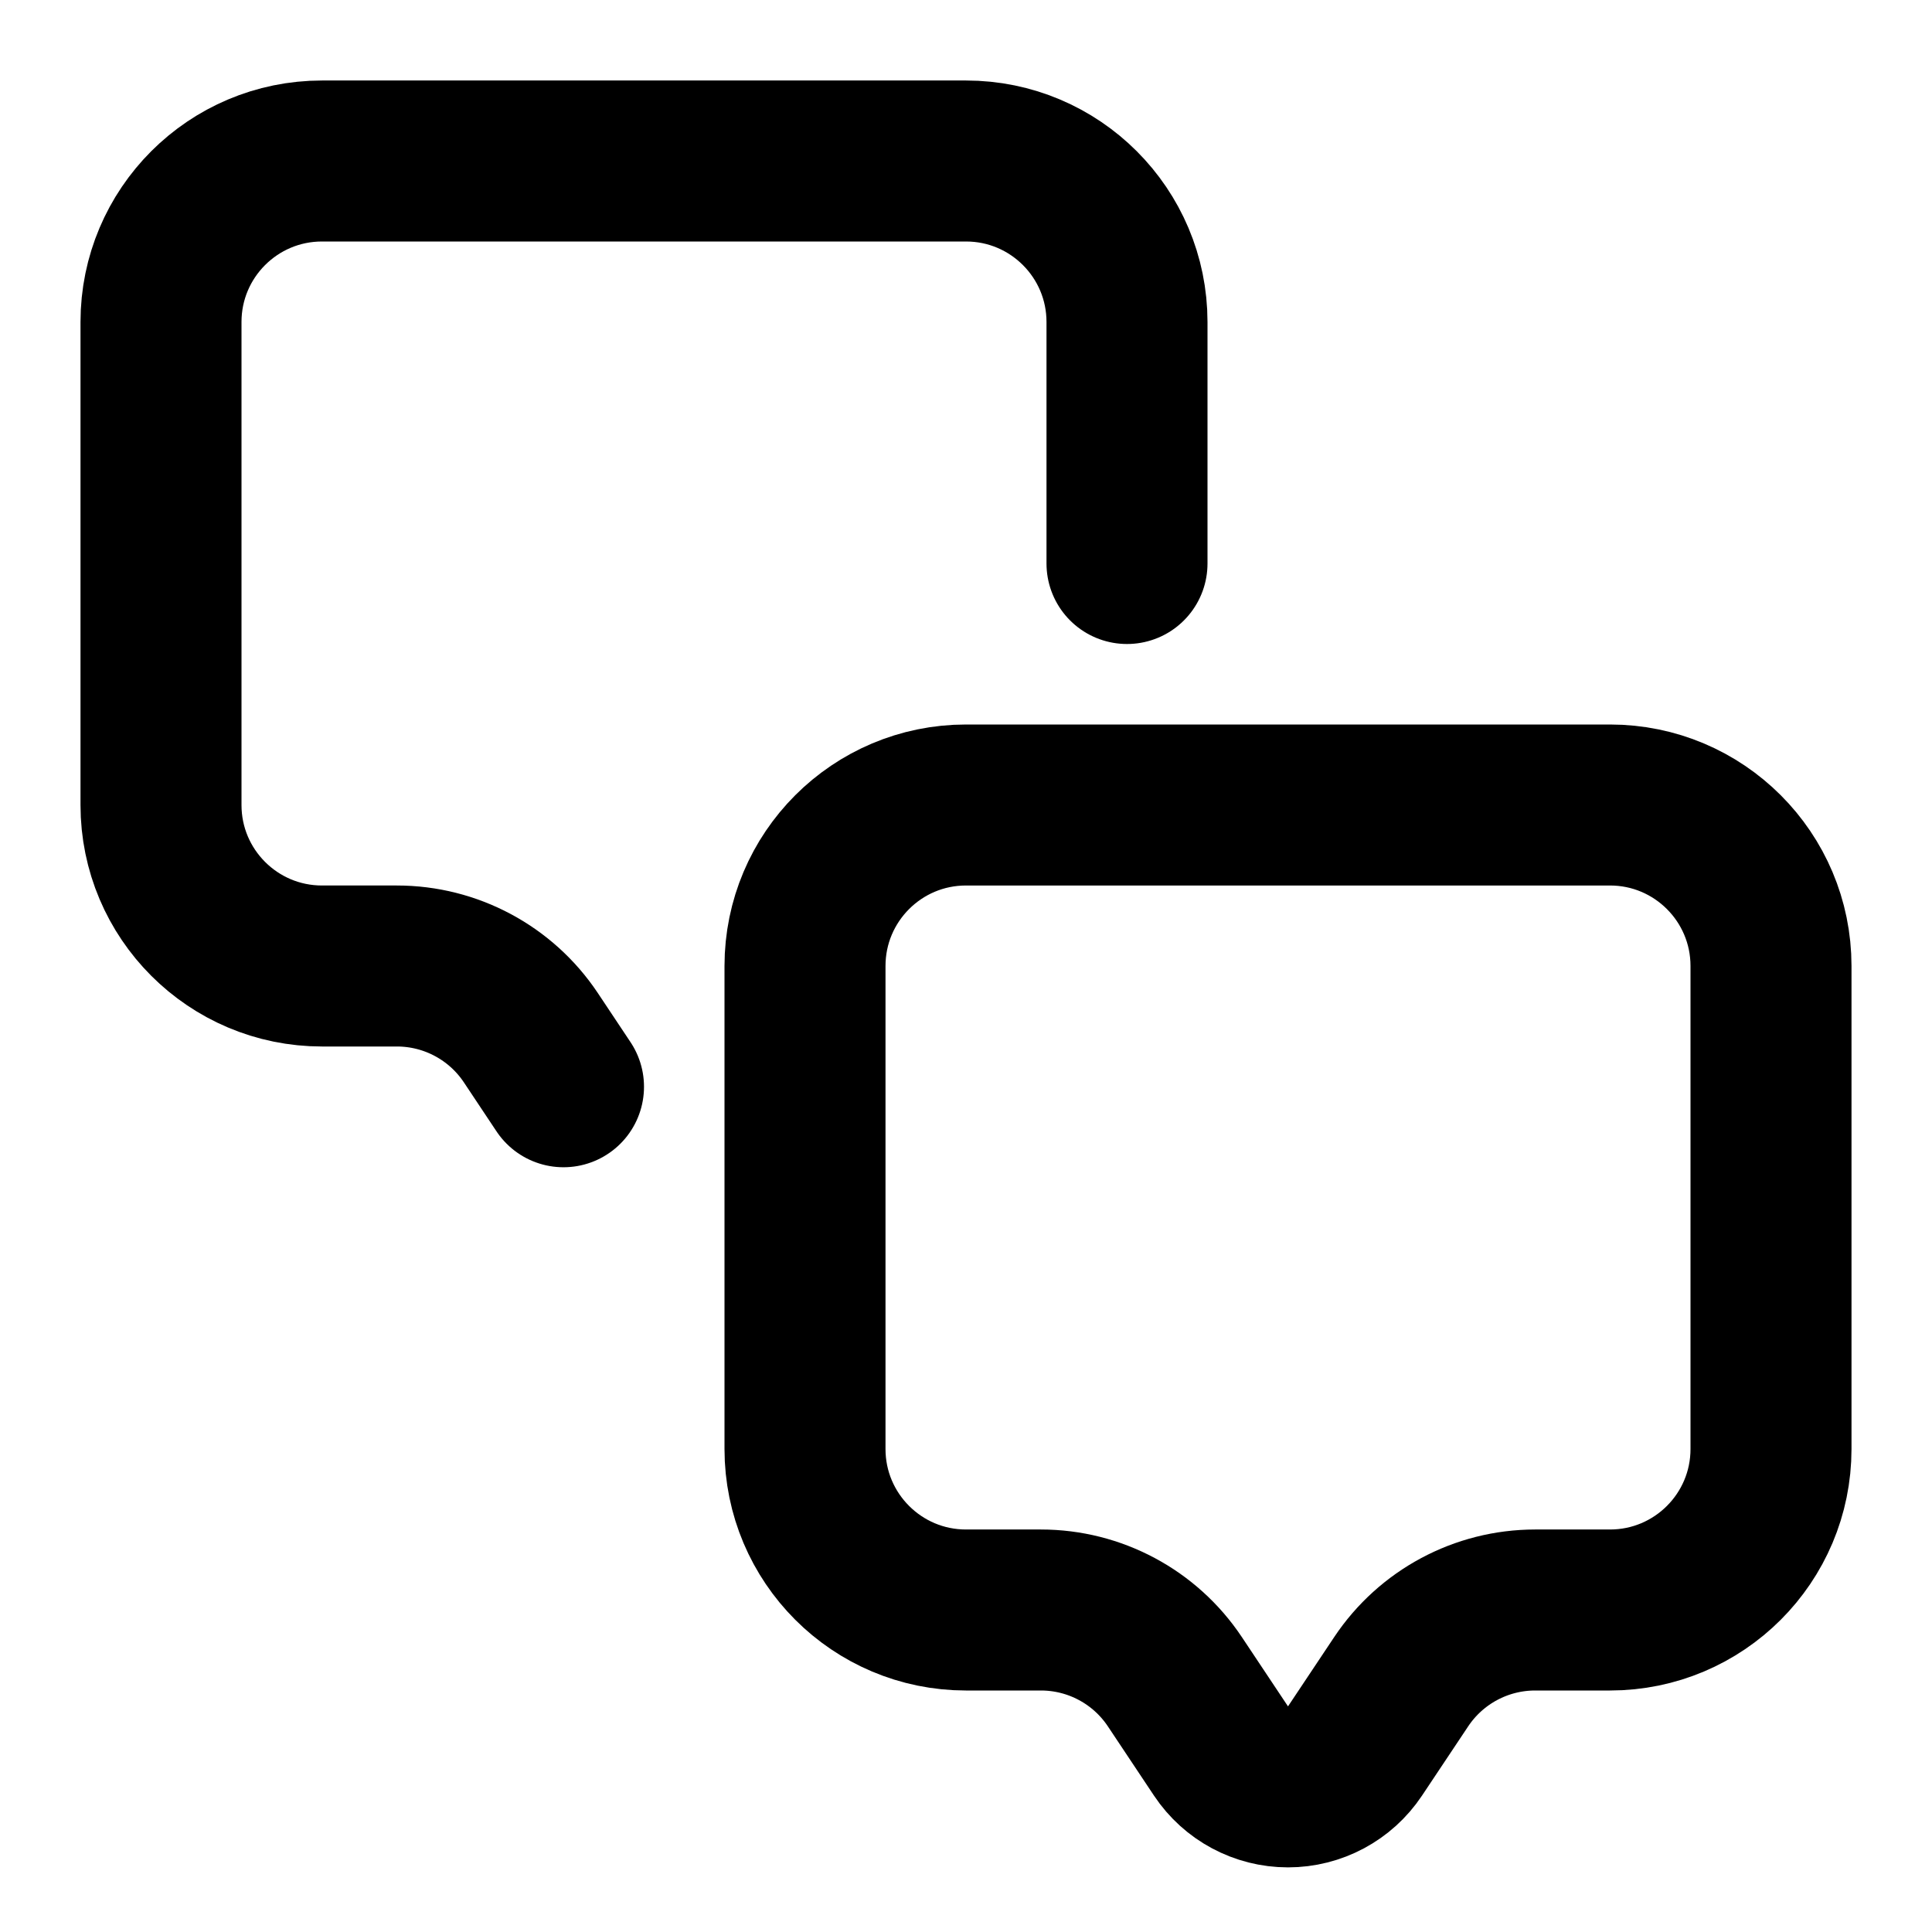
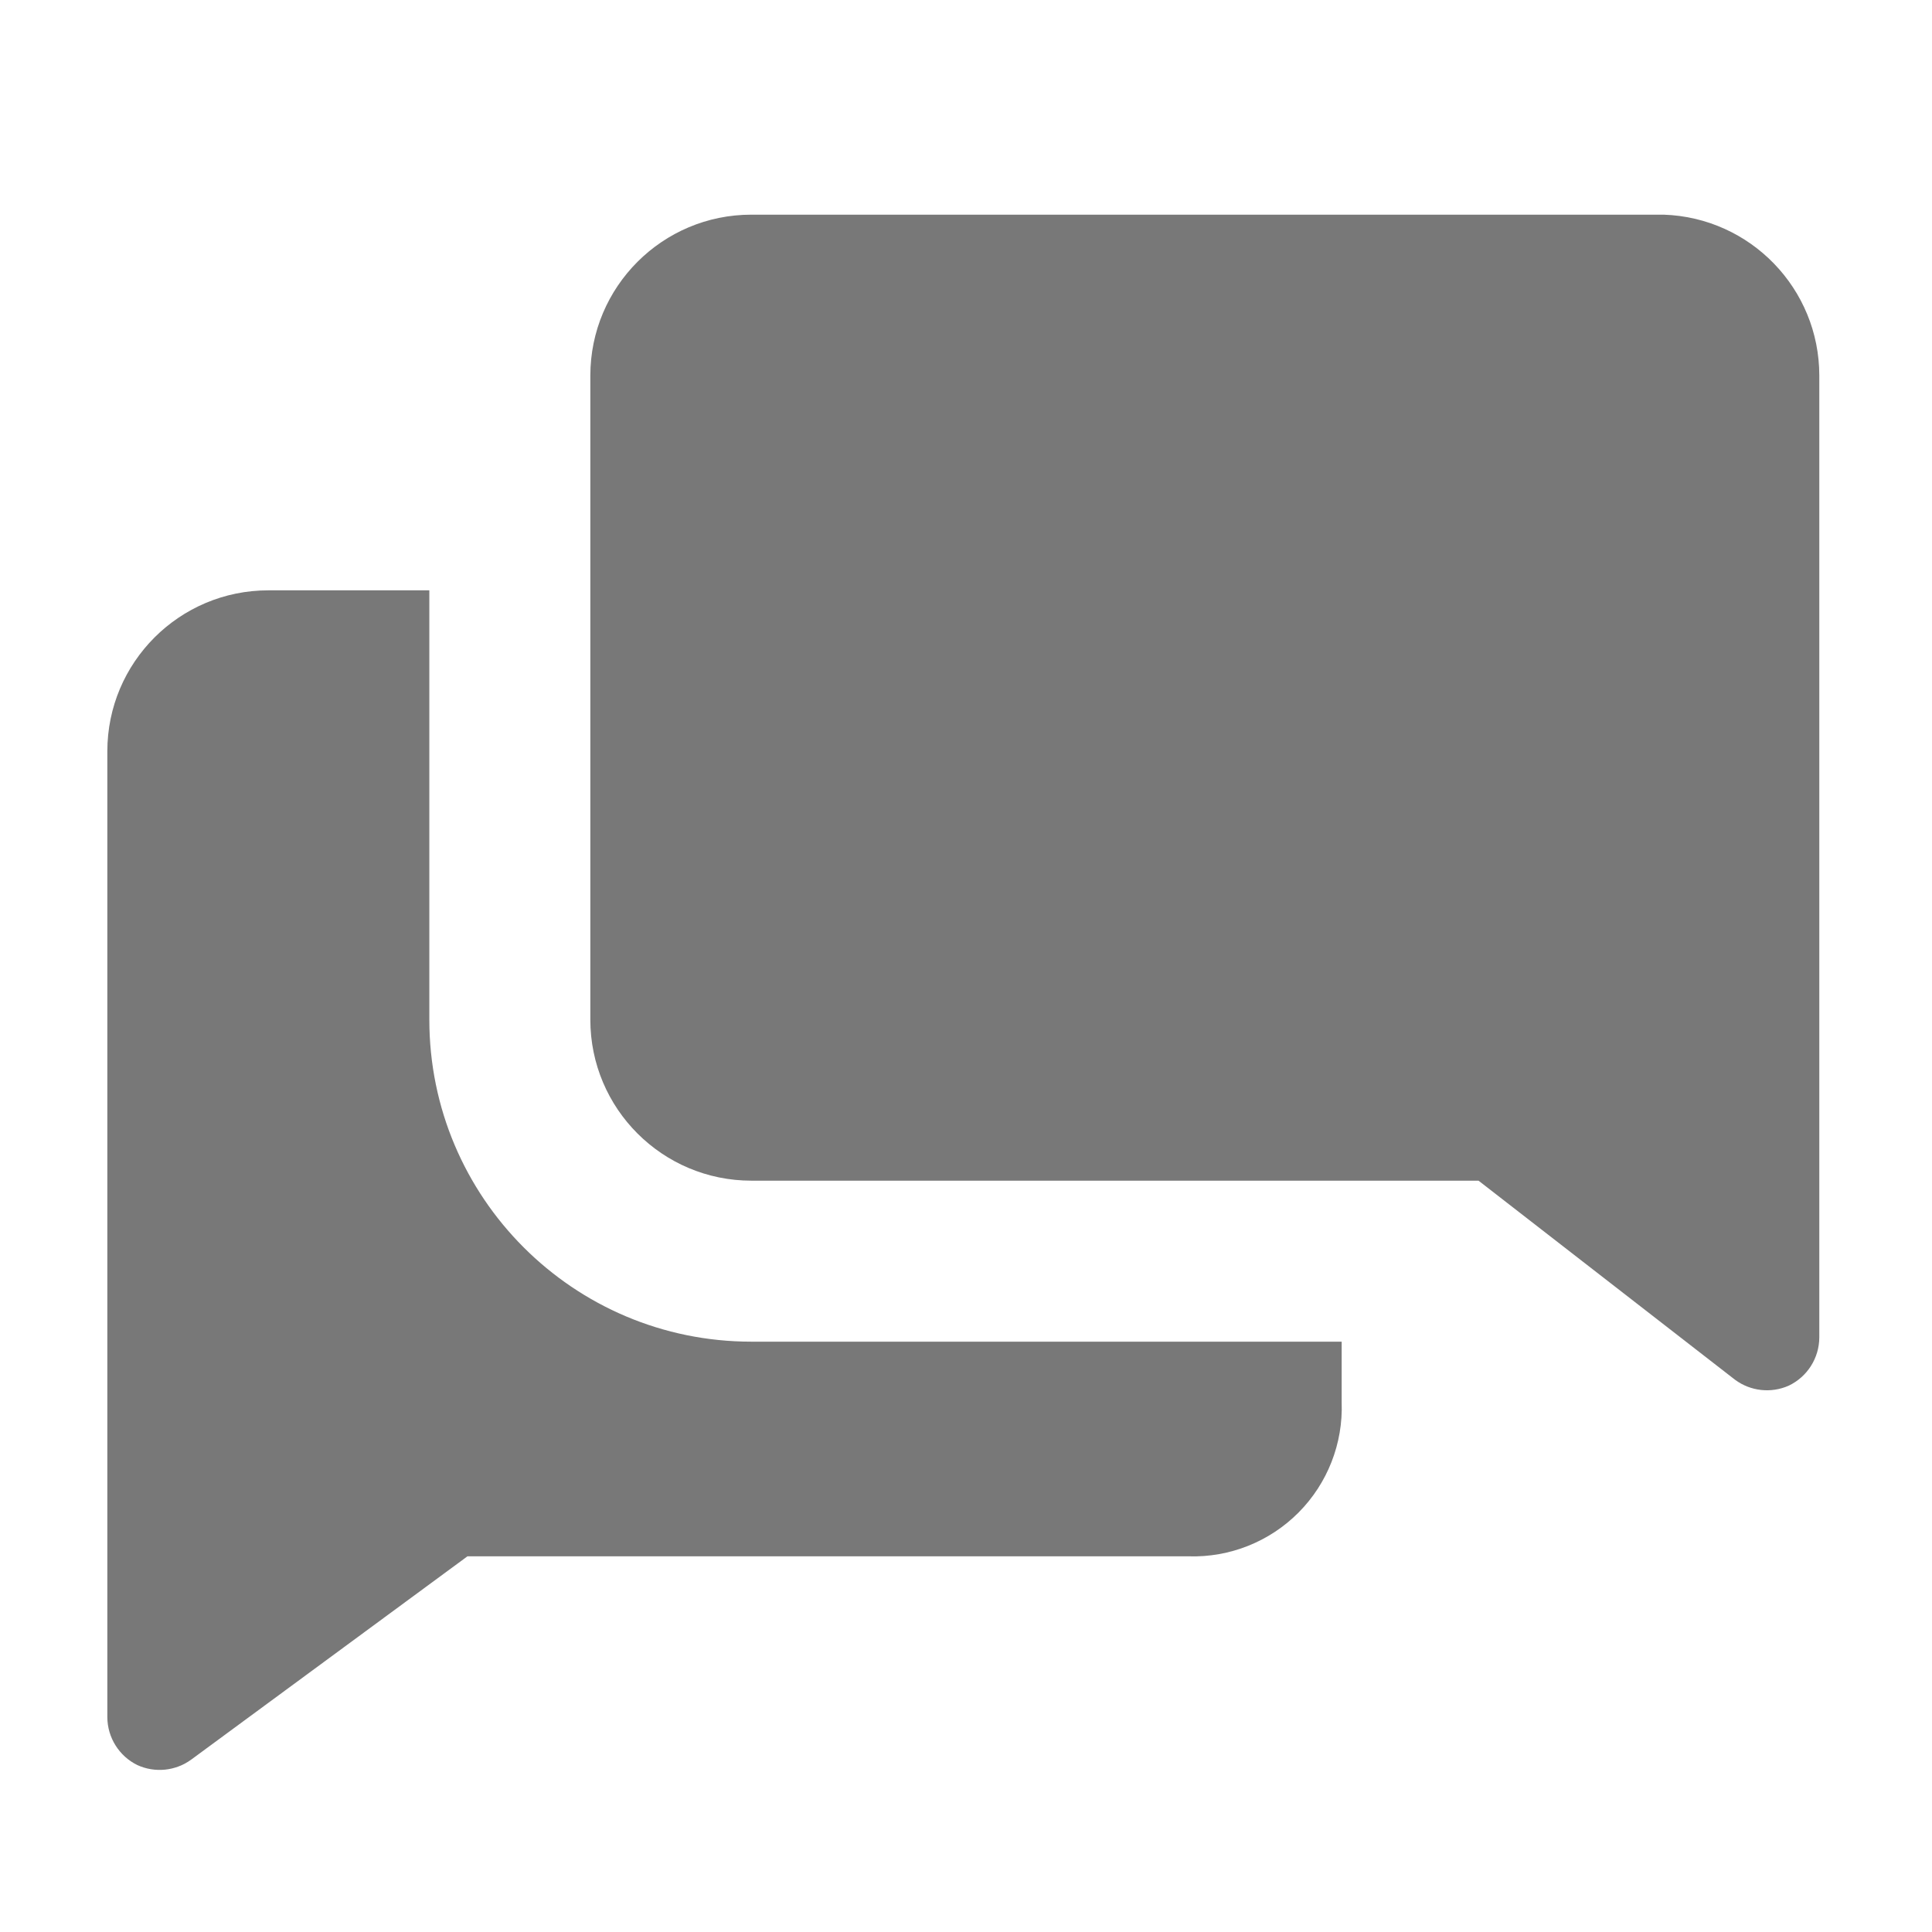
- <svg xmlns="http://www.w3.org/2000/svg" width="800px" height="800px" viewBox="0 0 24 24" fill="none">
-   <path stroke="#000000" stroke-linecap="round" stroke-linejoin="round" stroke-width="2" d="M20 10h-8a2 2 0 0 0-2 2v6a2 2 0 0 0 2 2h.93a2 2 0 0 1 1.664.89l.574.862a1 1 0 0 0 1.664 0l.574-.861A2 2 0 0 1 19.07 20H20a2 2 0 0 0 2-2v-6a2 2 0 0 0-2-2zm-6-3V4a2 2 0 0 0-2-2H4a2 2 0 0 0-2 2v6a2 2 0 0 0 2 2h.93a2 2 0 0 1 1.664.89L7 13.5" />
+ <svg xmlns="http://www.w3.org/2000/svg" fill="&#09;#787878" width="800px" height="800px" viewBox="0 0 36 36" version="1.1" preserveAspectRatio="xMidYMid meet">
+   <g id="SVGRepo_bgCarrier" stroke-width="0" />
+   <g id="SVGRepo_tracerCarrier" stroke-linecap="round" stroke-linejoin="round" />
+   <g id="SVGRepo_iconCarrier">
+     <path d="M8,19V11H5a3,3,0,0,0-3,3V32a1,1,0,0,0,.56.89,1,1,0,0,0,1-.1L8.71,29H22.15A2.77,2.77,0,0,0,25,26.13V25H14A6,6,0,0,1,8,19Z" class="clr-i-solid clr-i-solid-path-1" />
+     <path d="M31,4H14a3,3,0,0,0-3,3V19a3,3,0,0,0,3,3H27.55l4.78,3.71a1,1,0,0,0,1,.11,1,1,0,0,0,.57-.9V7A3,3,0,0,0,31,4Z" class="clr-i-solid clr-i-solid-path-2" />
+     <rect x="0" y="0" width="36" height="36" fill-opacity="0" />
+   </g>
</svg>
